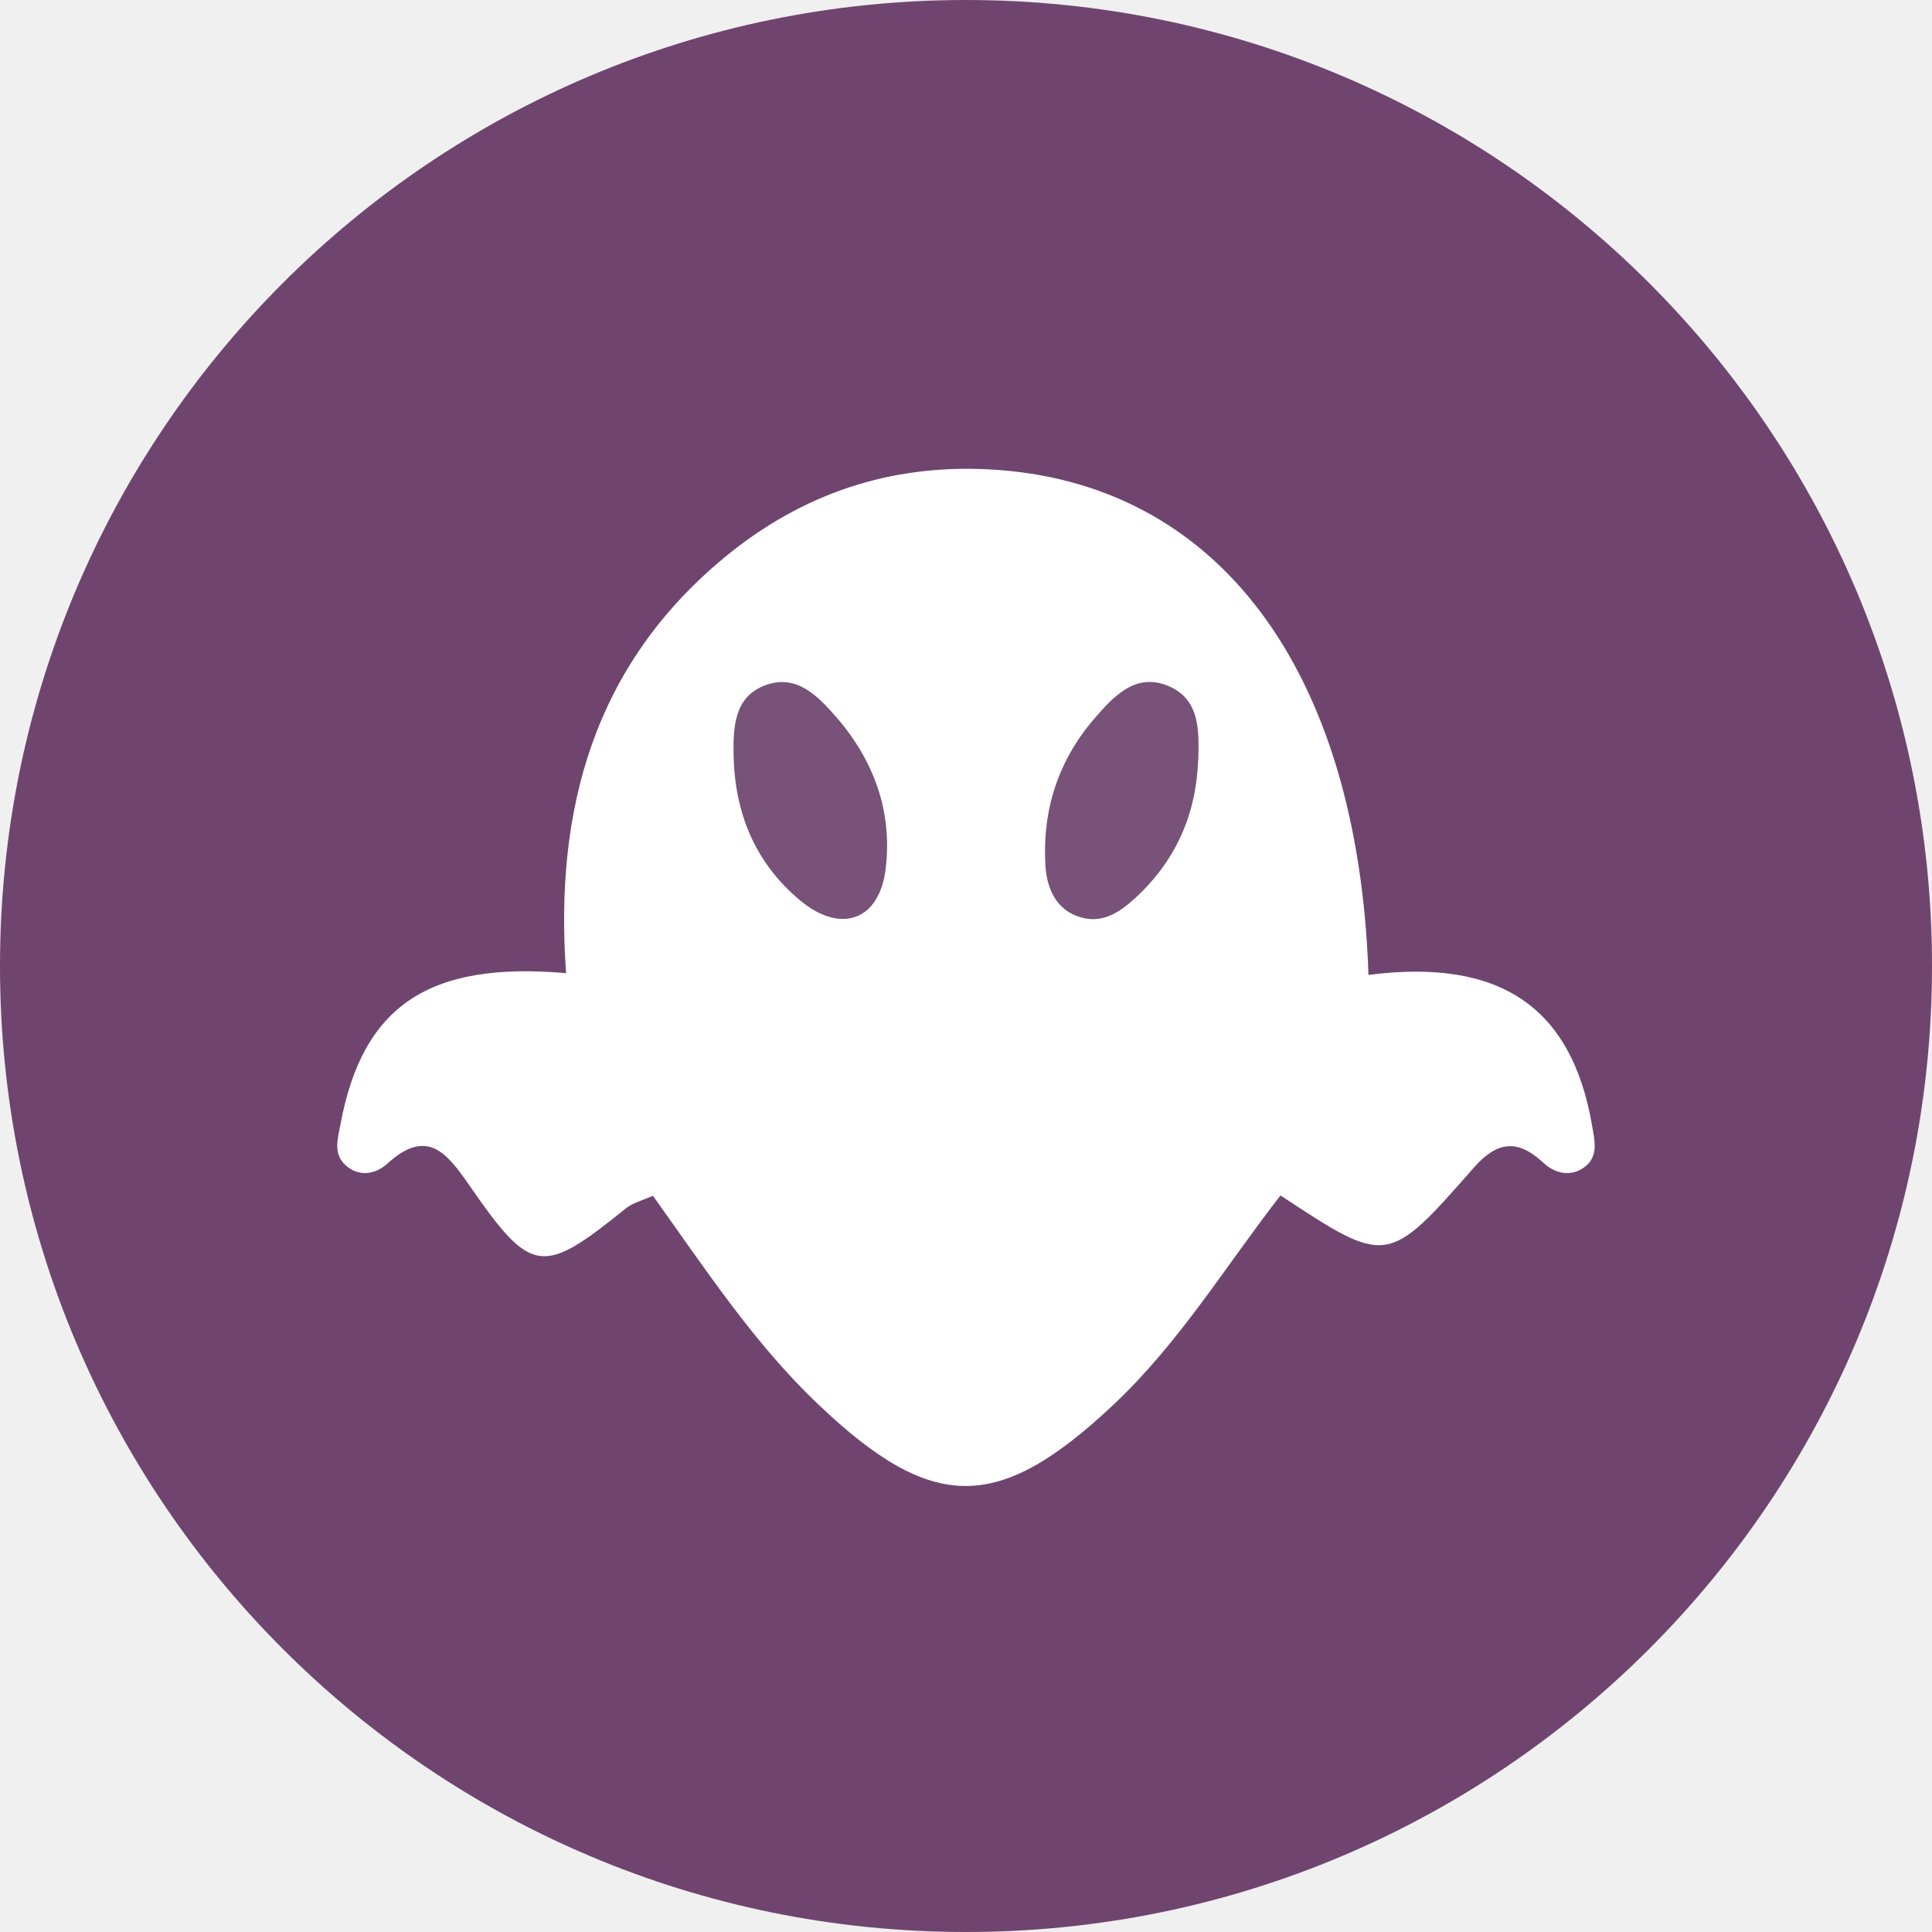
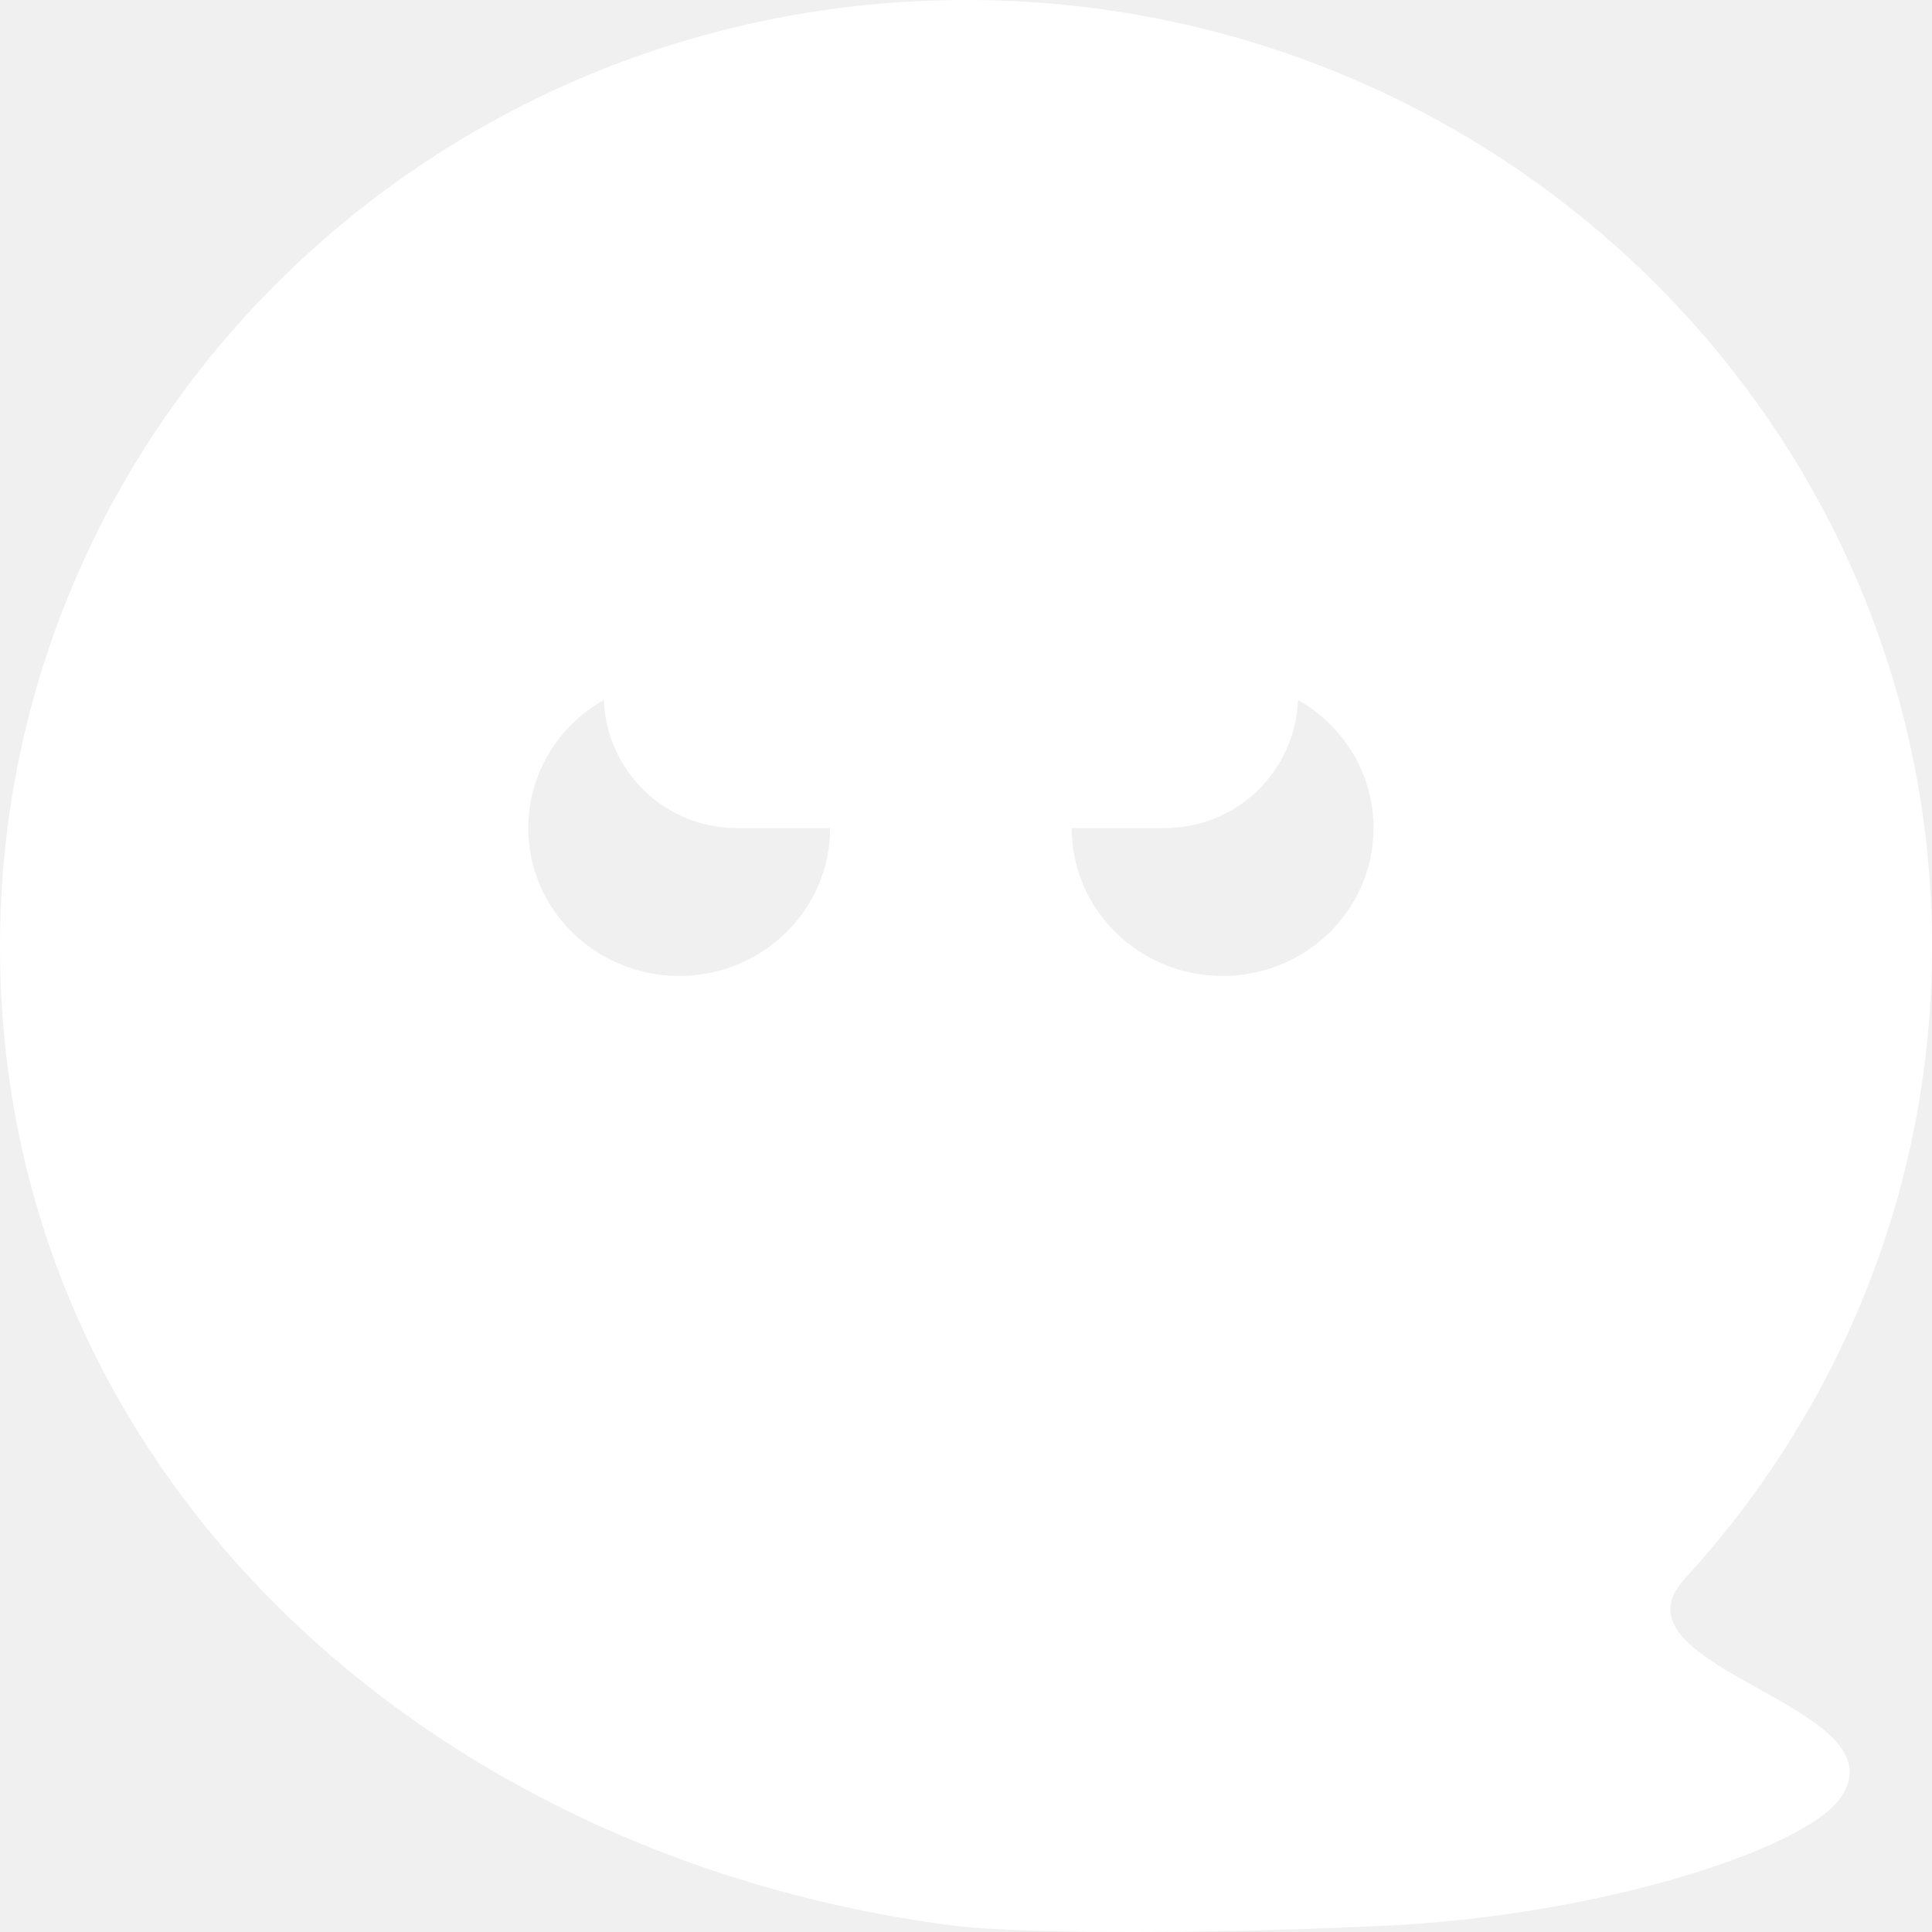
- <svg xmlns="http://www.w3.org/2000/svg" id="Layer_1" data-name="Layer 1" viewBox="0 0 256 256">
-   <defs>
-     <style>
-       .cls-1 {
-         fill: #fff;
-       }
- 
-       .cls-2 {
-         fill: #6f4570;
-       }
- 
-       .cls-3 {
-         fill: #785279;
-       }
-     </style>
-   </defs>
-   <circle class="cls-2" cx="128" cy="128" r="128" />
-   <path class="cls-1" d="M181.32,129.18c17.5-2.25,26.94,4.31,29.63,19.92,.35,2.02,.89,4.09-.95,5.51-1.82,1.4-3.97,.9-5.49-.53-3.43-3.21-6.15-2.85-9.23,.65-11.43,13.03-11.49,12.97-25.61,3.67-7.23,9.3-13.4,19.53-22.16,27.76-15.24,14.32-23.93,14.36-39.14-.12-8.5-8.1-14.85-17.81-21.86-27.6-1.34,.61-2.63,.92-3.57,1.67-11.08,8.95-12.51,8.86-20.73-3.02-3.01-4.34-5.61-7.7-10.89-2.9-1.55,1.41-3.7,1.79-5.46,.27-1.77-1.53-1.11-3.56-.73-5.56,2.91-15.53,11.6-21.56,29.88-19.95-1.56-21.61,3.65-40.79,21.04-55.13,10.2-8.4,21.88-12.33,35.08-11.62,30.09,1.6,48.84,26.36,50.2,66.98Z" />
-   <path class="cls-3" d="M97.2,100.05c-.05-3.76,.1-7.72,4.2-9.25,4.1-1.54,6.94,1.39,9.36,4.16,5.03,5.76,7.53,12.61,6.59,20.2-.85,6.86-5.98,8.61-11.33,4.15-5.97-4.98-8.66-11.56-8.82-19.25Z" />
-   <path class="cls-3" d="M158.77,100.6c-.26,7.31-2.96,13.47-8.42,18.46-2.1,1.92-4.32,3.3-7.12,2.5-3.33-.96-4.53-3.86-4.71-6.94-.42-7.24,1.69-13.82,6.43-19.33,2.59-3.02,5.62-6.37,10.14-4.27,3.89,1.81,3.8,5.86,3.69,9.59Z" />
+ <svg xmlns="http://www.w3.org/2000/svg" width="512" height="512" viewBox="0 0 512 512" fill="none">
+   <path fill-rule="evenodd" clip-rule="evenodd" d="M368.952 510.227C322.769 512.591 269.896 512.591 251.928 510.227C111.77 491.788 0 389.313 0 250.8C0 112.287 114.615 0 256 0C397.385 0 512 112.287 512 250.8C512 315.221 487.207 373.969 446.46 418.387C435.395 430.448 450.577 438.908 466.002 447.504C481.13 455.935 496.492 464.496 487.564 476.712C477.726 490.173 424.392 507.389 368.952 510.227ZM220 219.45C220 241.092 202.091 258.637 180 258.637C157.909 258.637 140 241.092 140 219.45C140 204.935 148.055 192.264 160.024 185.491C160.713 204.362 176.229 219.449 195.269 219.449H220C220 219.449 220 219.45 220 219.45ZM343.976 185.491C343.287 204.362 327.771 219.449 308.731 219.449H284C284 219.449 284 219.45 284 219.45C284 241.092 301.909 258.637 324 258.637C346.091 258.637 364 241.092 364 219.45C364 204.935 355.945 192.264 343.976 185.491Z" fill="white" />
</svg>
